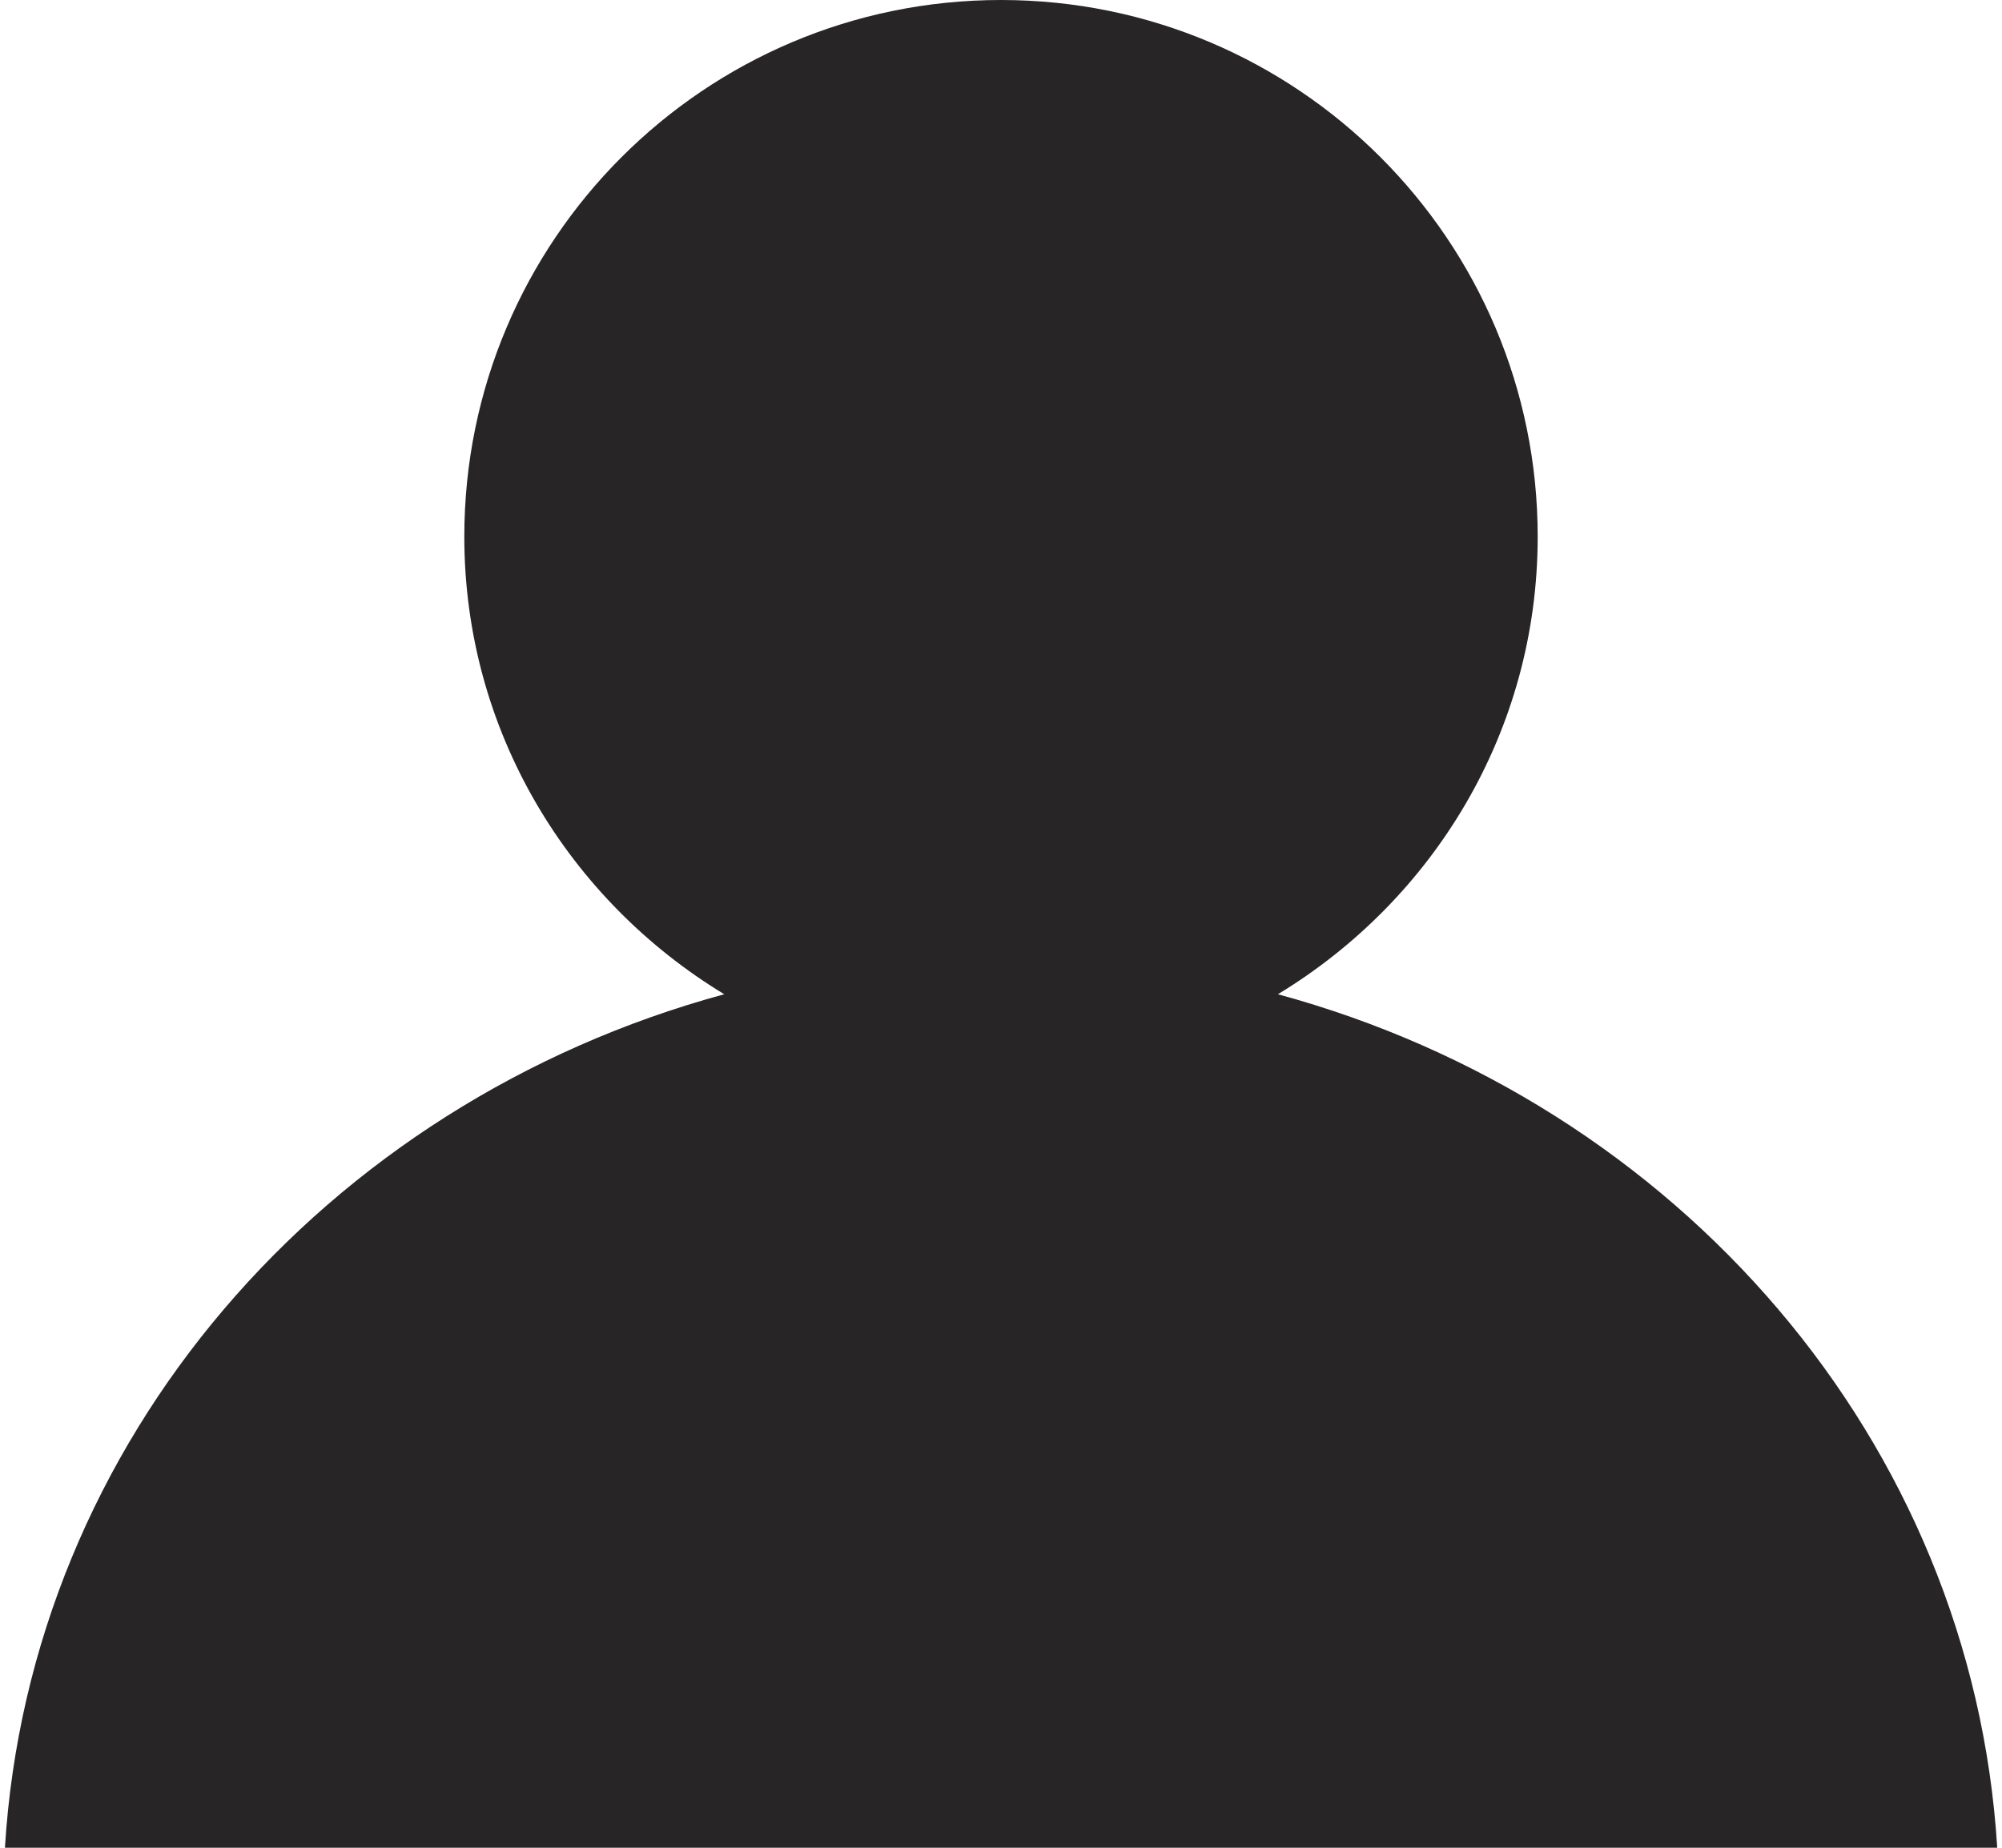
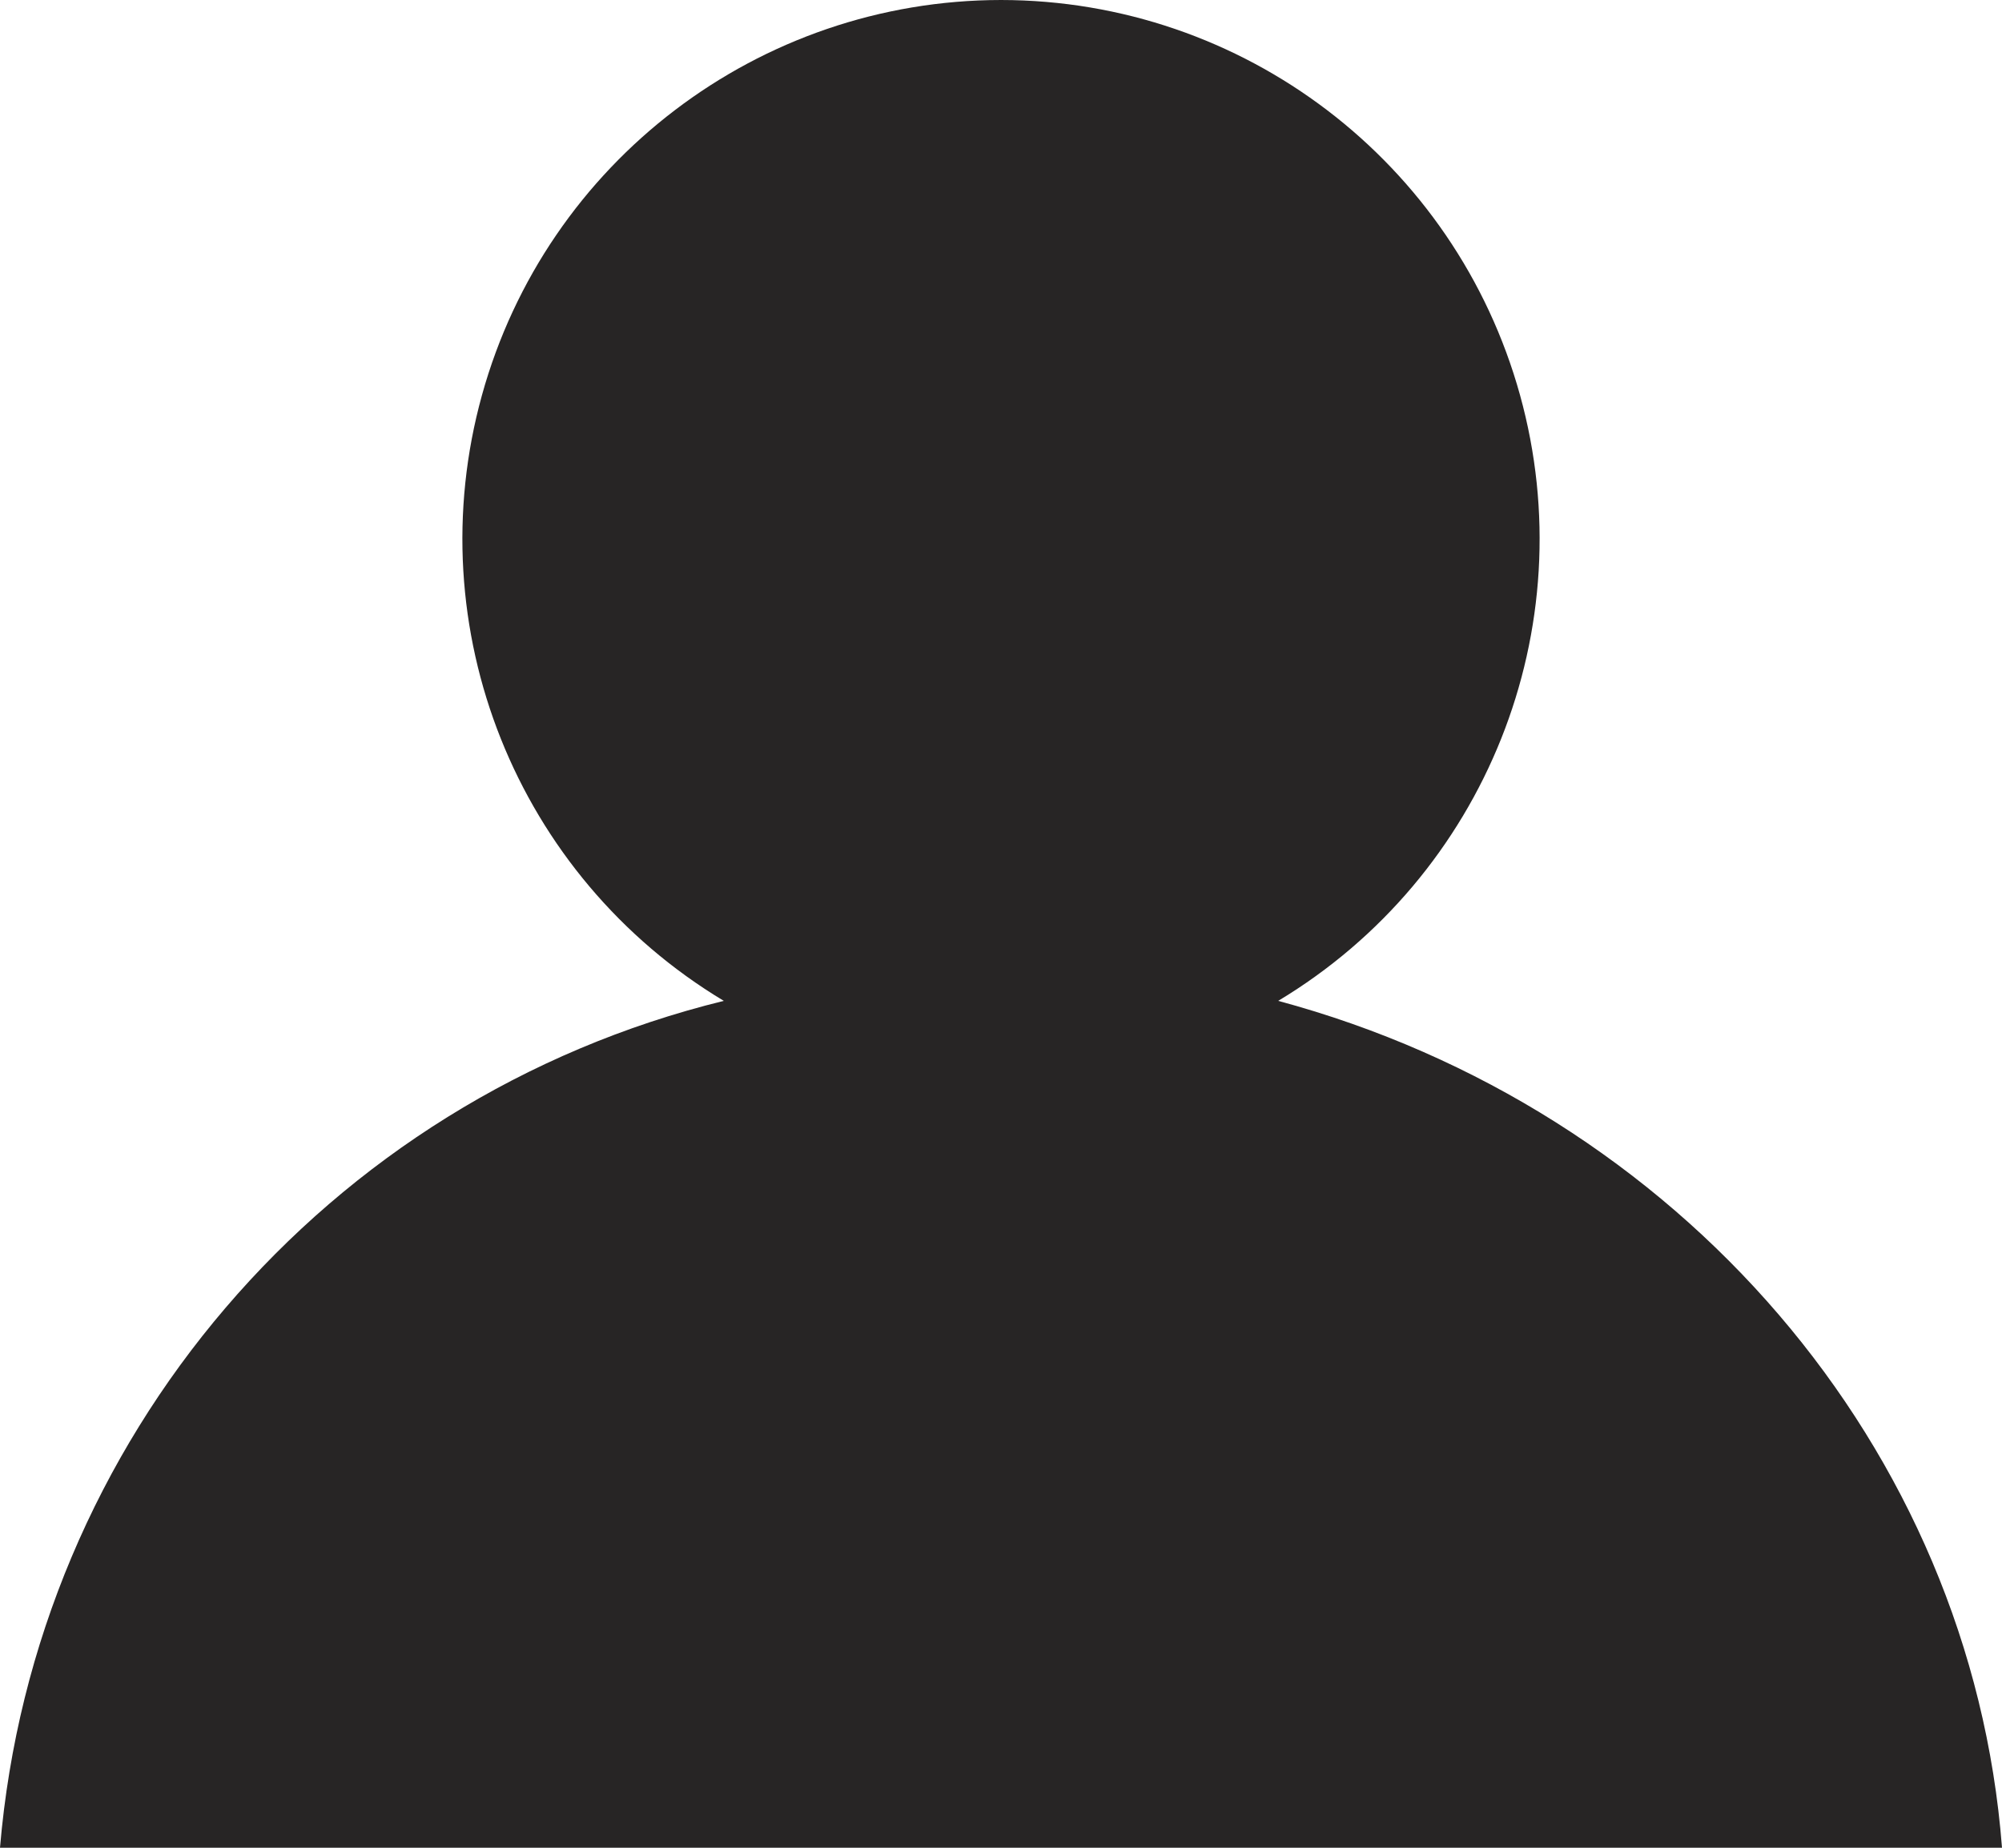
- <svg xmlns="http://www.w3.org/2000/svg" version="1.1" id="Layer_1" x="0px" y="0px" width="13px" height="12px" viewBox="0 0 13 12" enable-background="new 0 0 13 12" xml:space="preserve">
-   <path fill="#272525" d="M0.032,12h12.937c-0.163-2.643-2.074-4.837-4.671-5.543C9.306,5.846,9.985,4.75,9.985,3.485  C9.985,1.561,8.425,0,6.5,0S3.015,1.561,3.015,3.485c0,1.264,0.68,2.361,1.688,2.972C2.106,7.163,0.194,9.357,0.032,12z" />
+ <svg xmlns="http://www.w3.org/2000/svg" width="13" height="12" viewBox="0 0 13 12">
+   <path fill="#272525" d="M0 12h13c-.2-2.6-2.1-4.8-4.7-5.5A3.5 3.5 0 0 0 6.5 0a3.5 3.5 0 0 0-1.8 6.5A6.2 6.2 0 0 0 0 12z" />
</svg>
